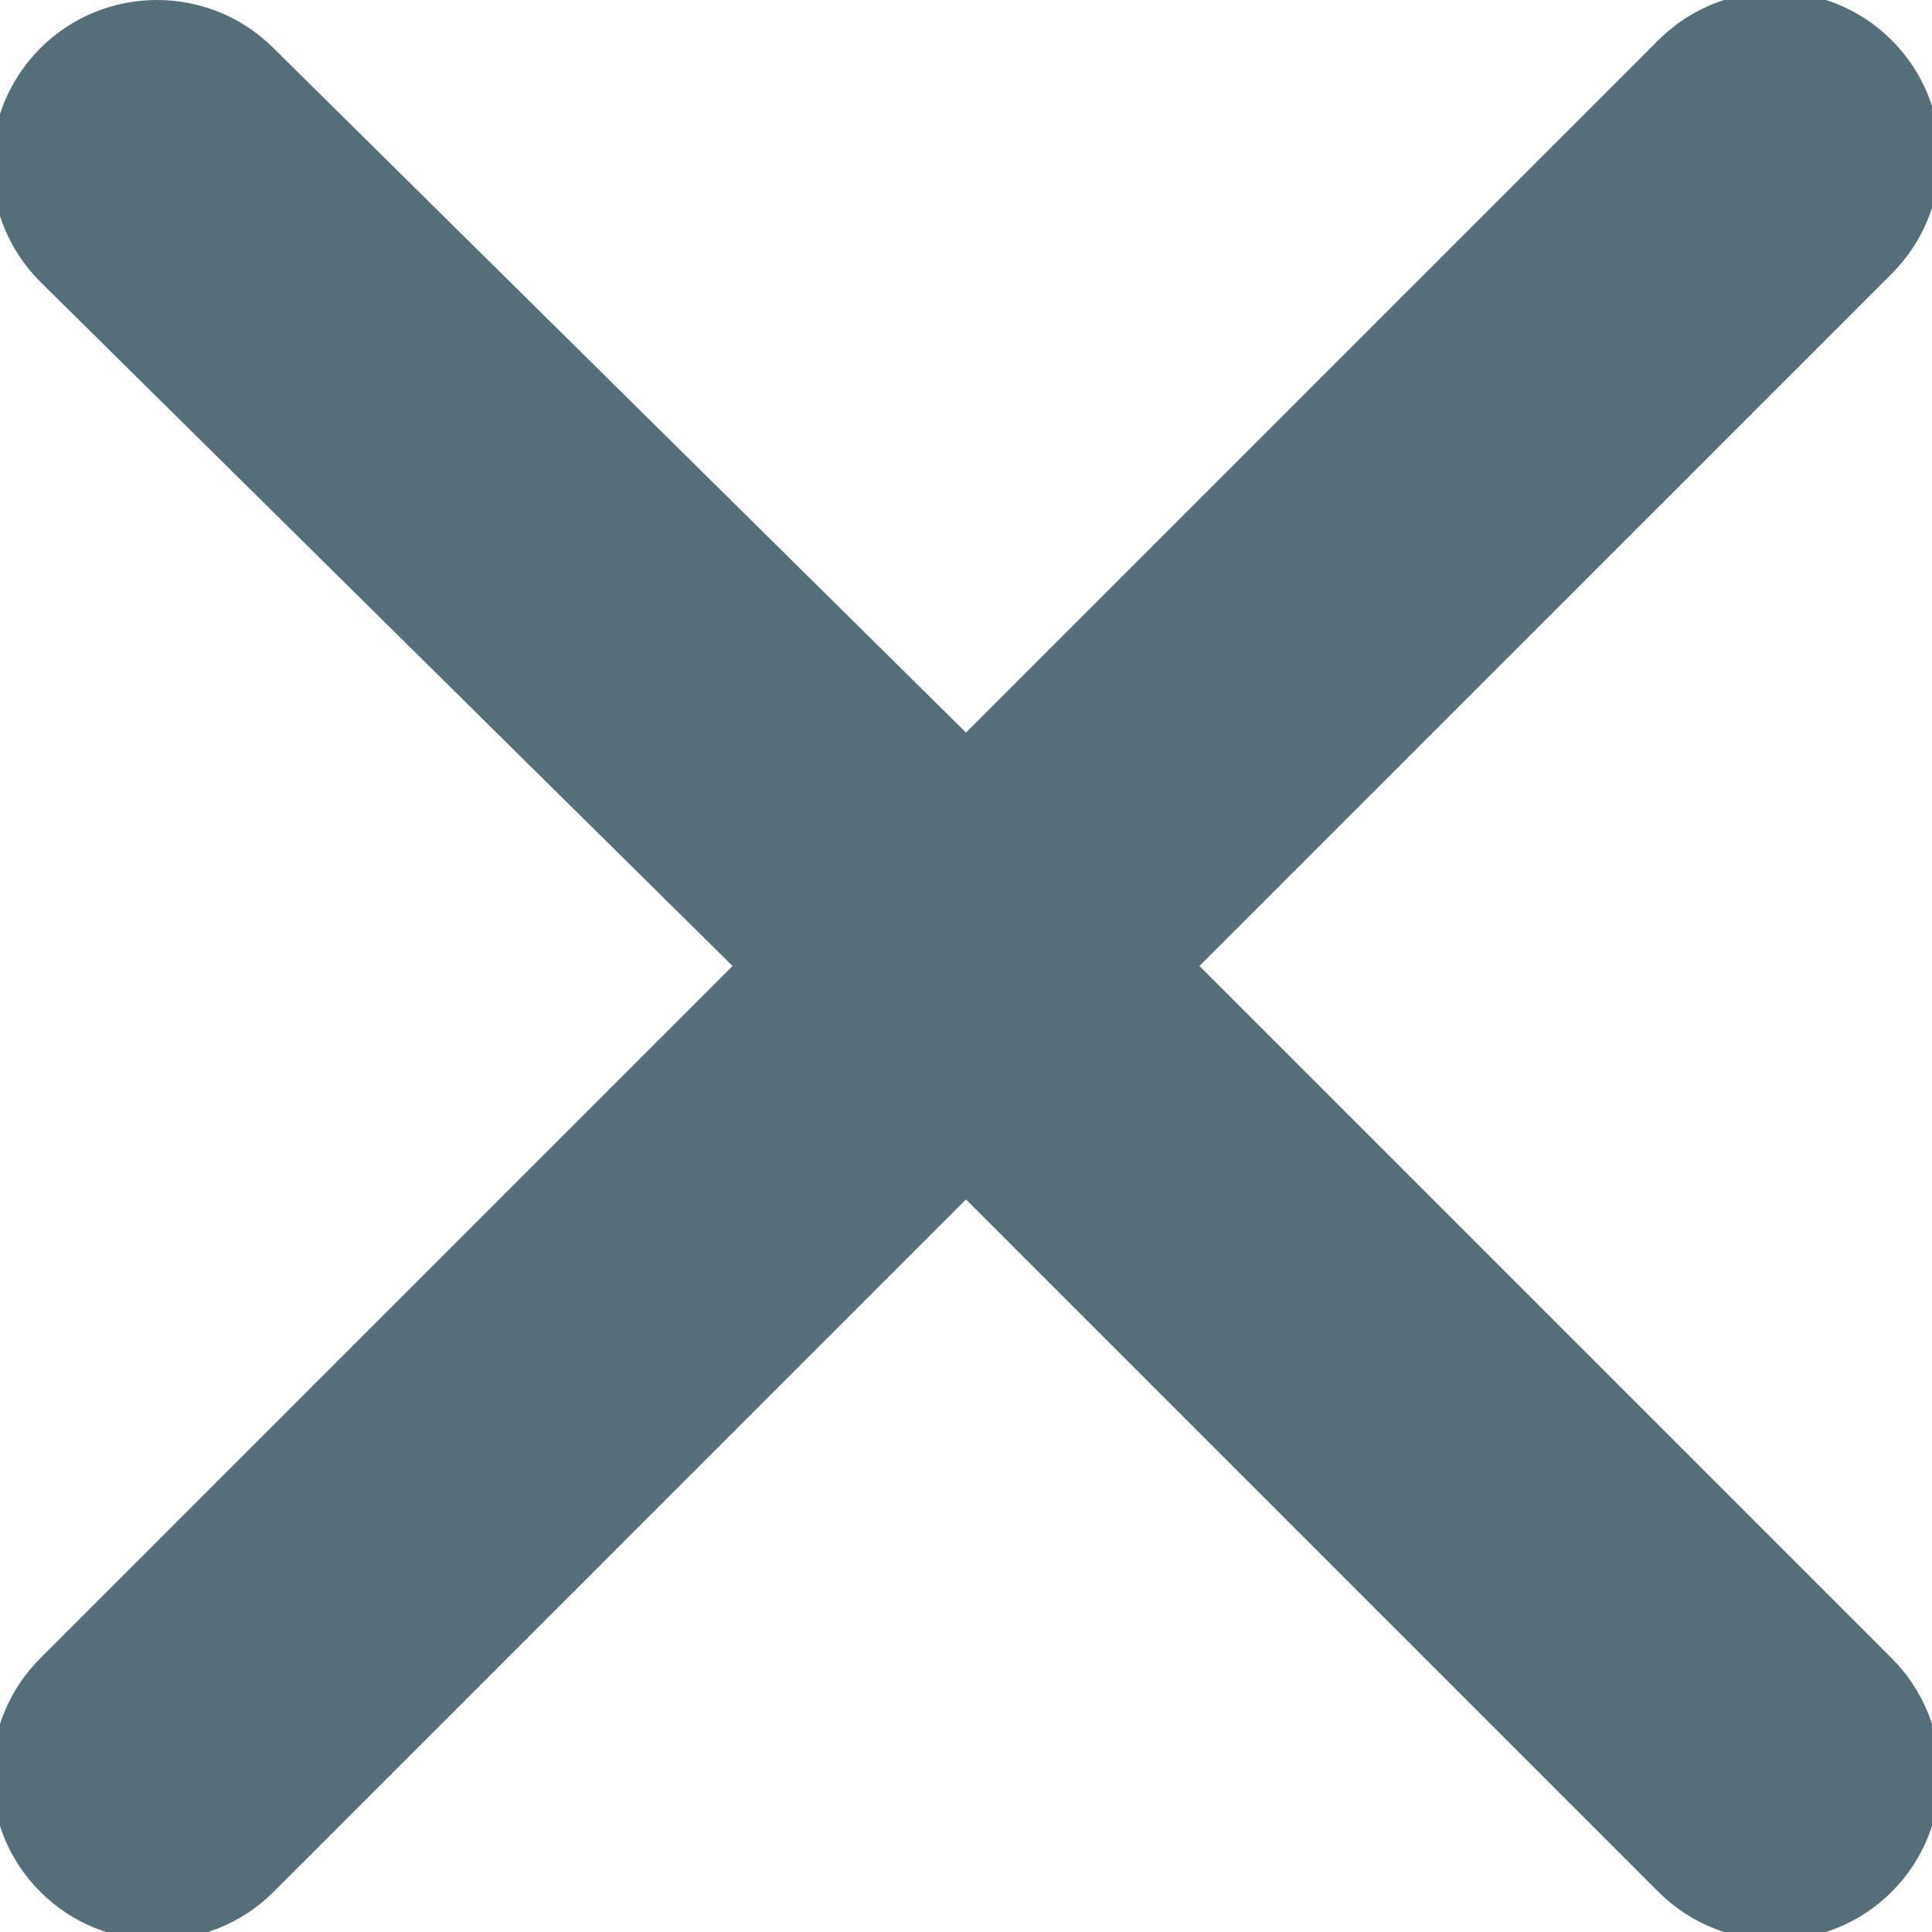
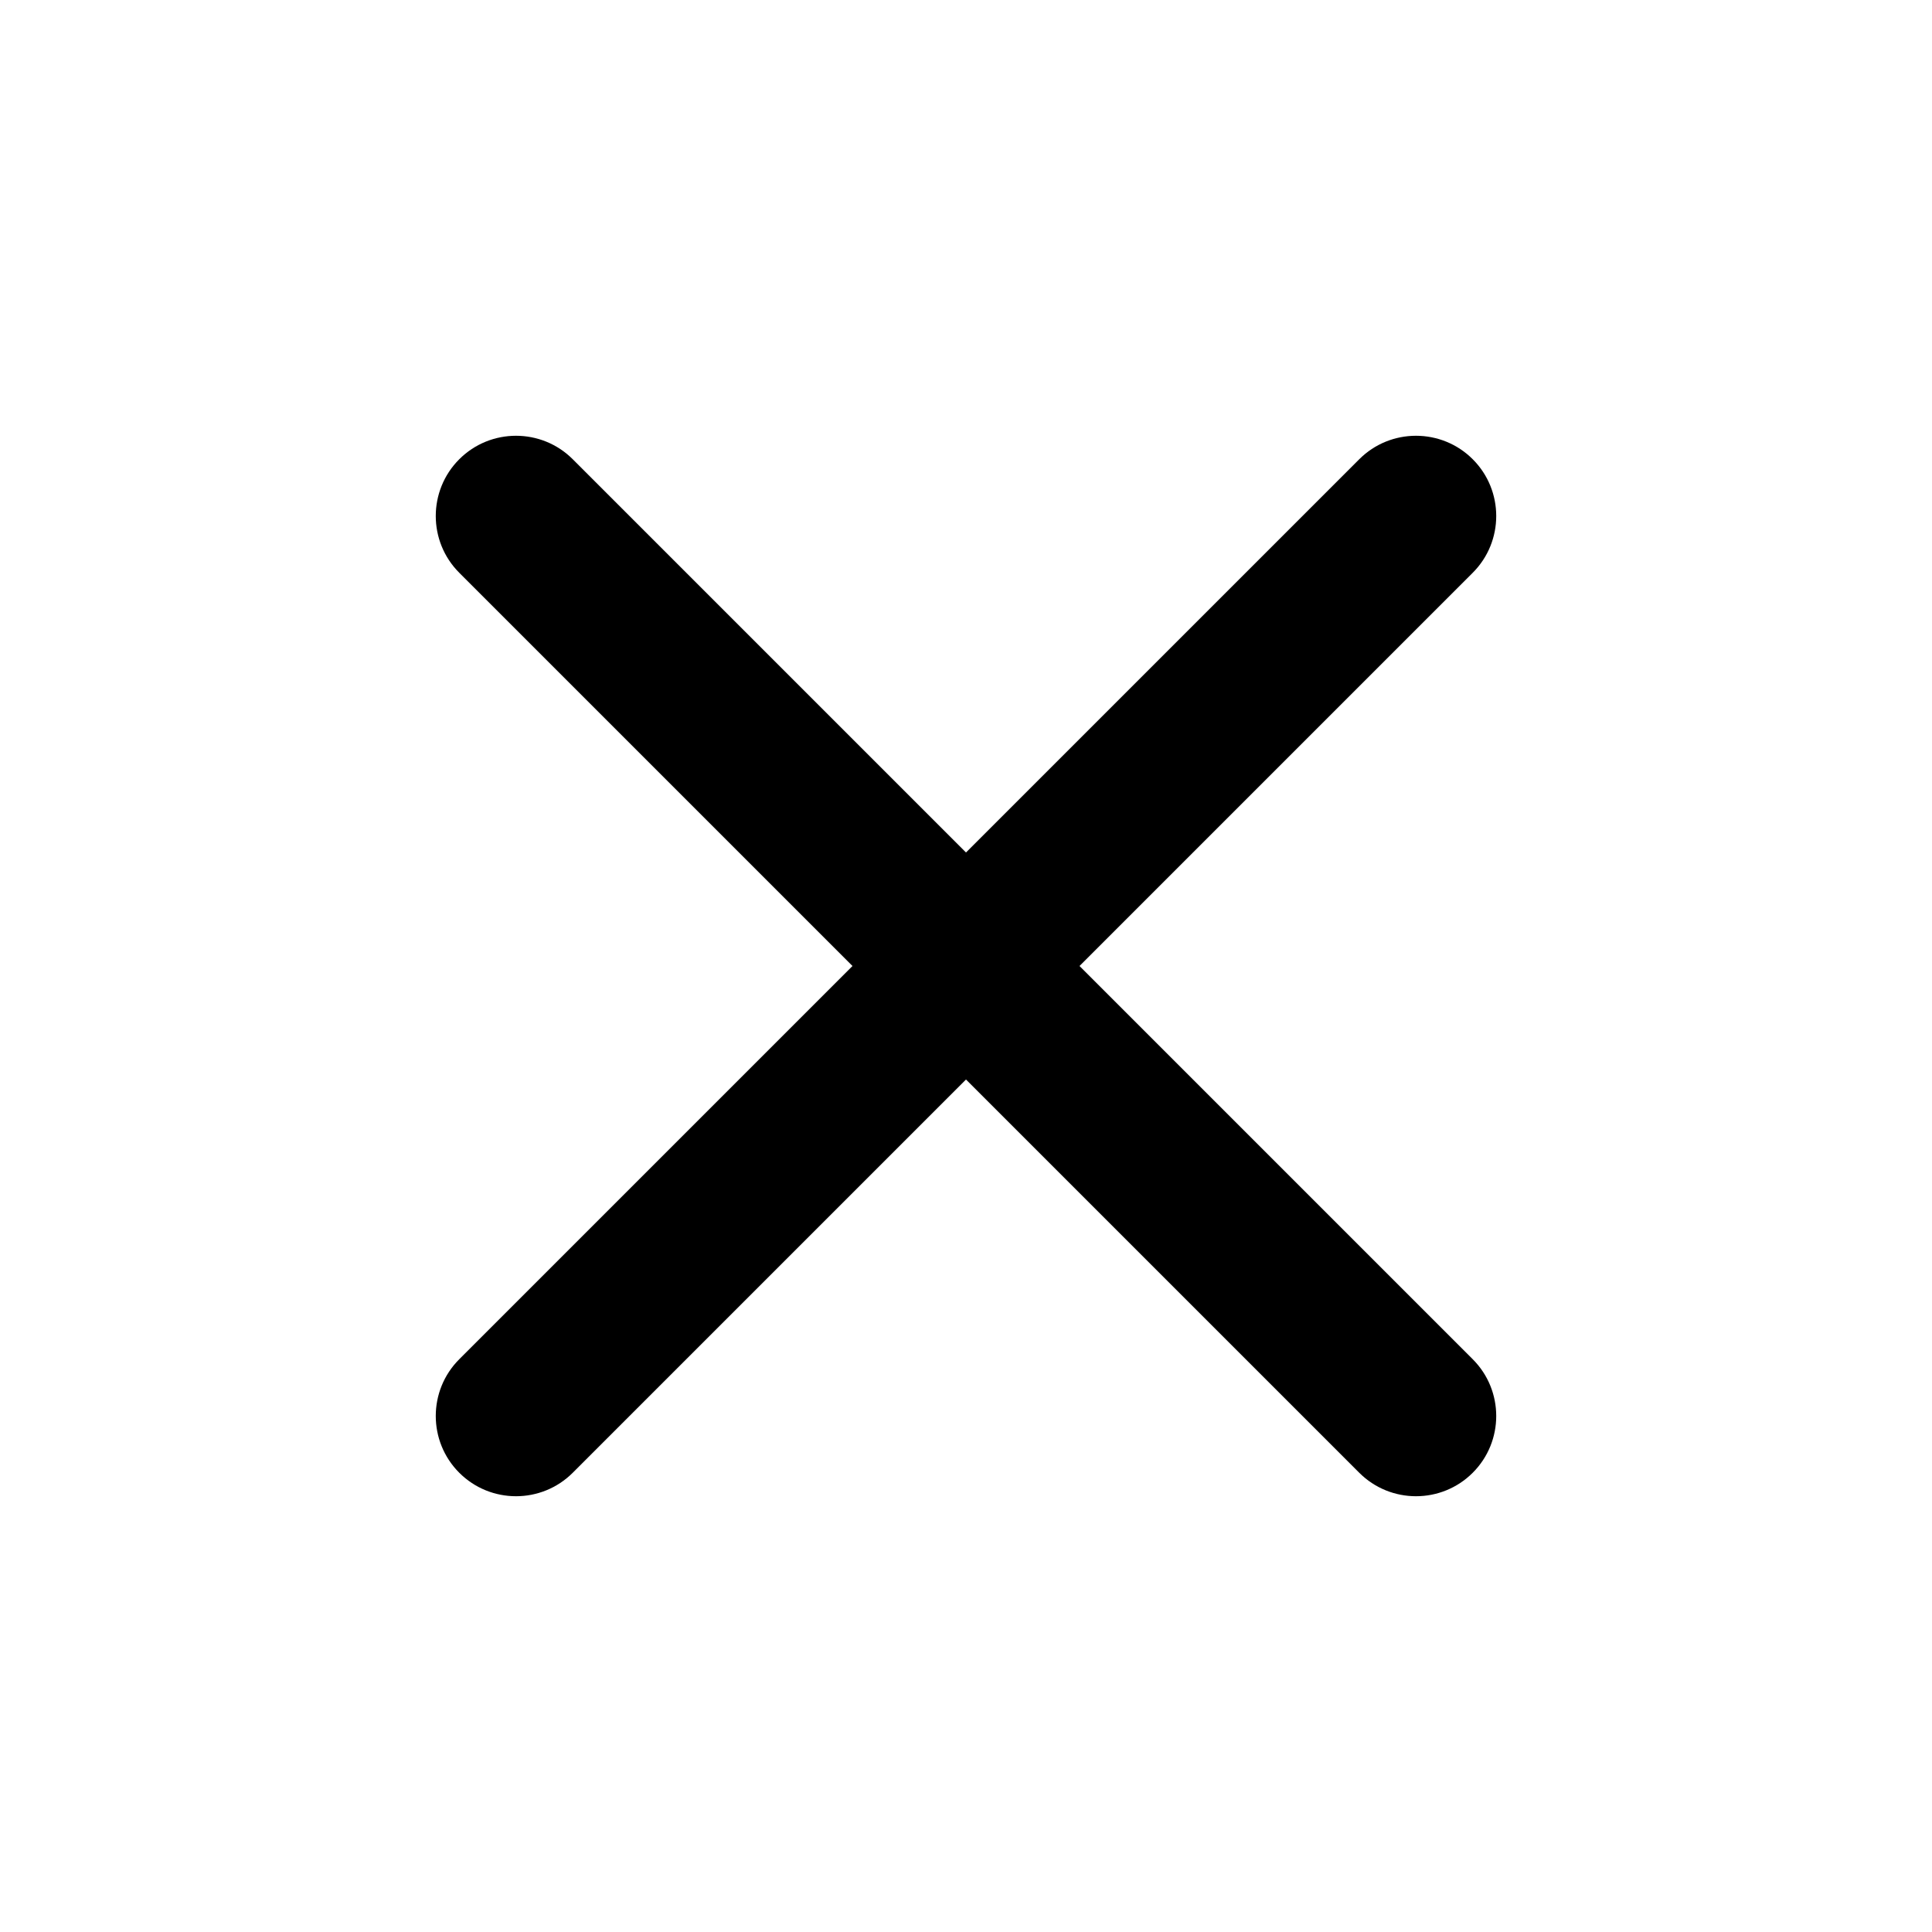
- <svg xmlns="http://www.w3.org/2000/svg" version="1.1" id="Слой_1" x="0px" y="0px" width="24px" height="24px" viewBox="0 0 24 24" enable-background="new 0 0 24 24" xml:space="preserve">
-   <path id="path0_fill" fill="#546E7A" d="M14.9,12l8.6-8.6c0.8-0.8,0.8-2.1,0-2.9c-0.8-0.8-2.1-0.8-2.9,0L12,9.1L3.4,0.6  c-0.8-0.8-2.1-0.8-2.9,0c-0.8,0.8-0.8,2.1,0,2.9L9.1,12l-8.6,8.6c-0.8,0.8-0.8,2.1,0,2.9c0.8,0.8,2.1,0.8,2.9,0l8.6-8.6l8.6,8.6  c0.8,0.8,2.1,0.8,2.9,0c0.8-0.8,0.8-2.1,0-2.9L14.9,12z" />
+ <svg xmlns="http://www.w3.org/2000/svg" width="24" height="24" viewBox="0 0 24 24" fill="none">
+   <path d="M18.295 7.115C18.684 6.726 18.684 6.094 18.295 5.705C17.906 5.316 17.274 5.316 16.885 5.705L12 10.59L7.115 5.705C6.726 5.316 6.094 5.316 5.705 5.705C5.316 6.094 5.316 6.726 5.705 7.115L10.59 12L5.705 16.885C5.316 17.274 5.316 17.906 5.705 18.295C6.094 18.684 6.726 18.684 7.115 18.295L12 13.41L16.885 18.295C17.274 18.684 17.906 18.684 18.295 18.295C18.684 17.906 18.684 17.274 18.295 16.885L13.41 12L18.295 7.115Z" fill="black" />
</svg>
